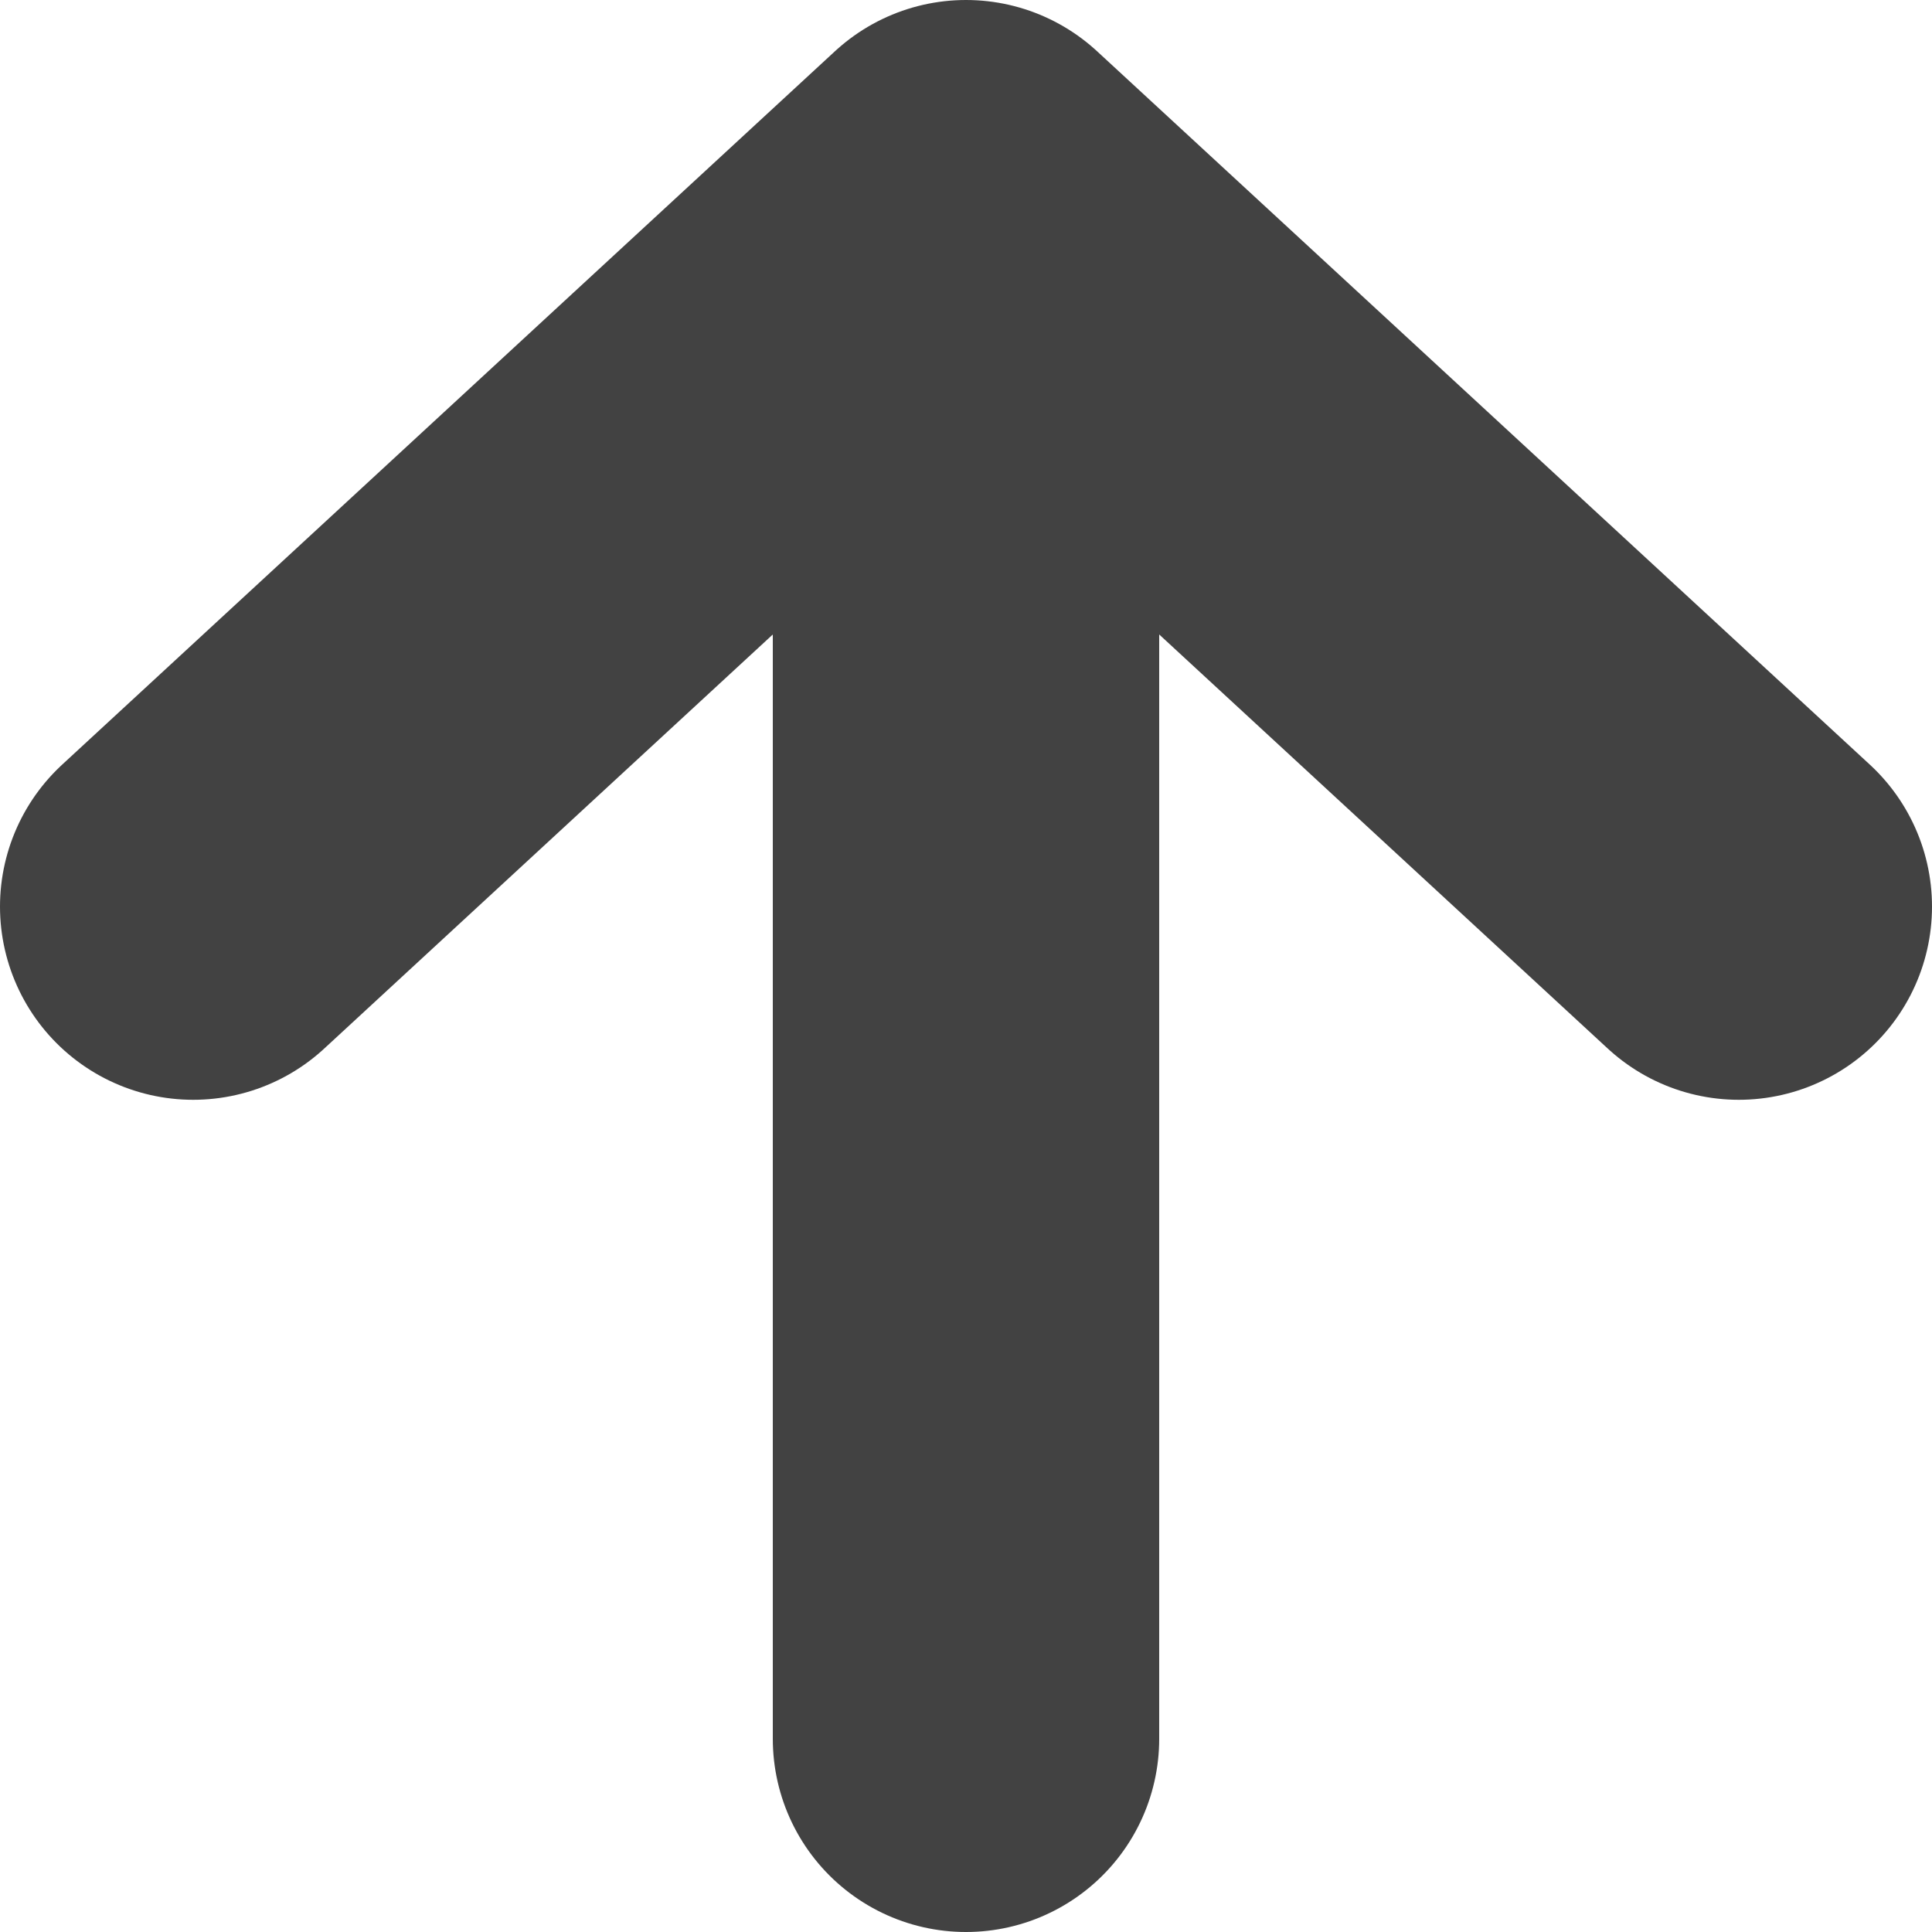
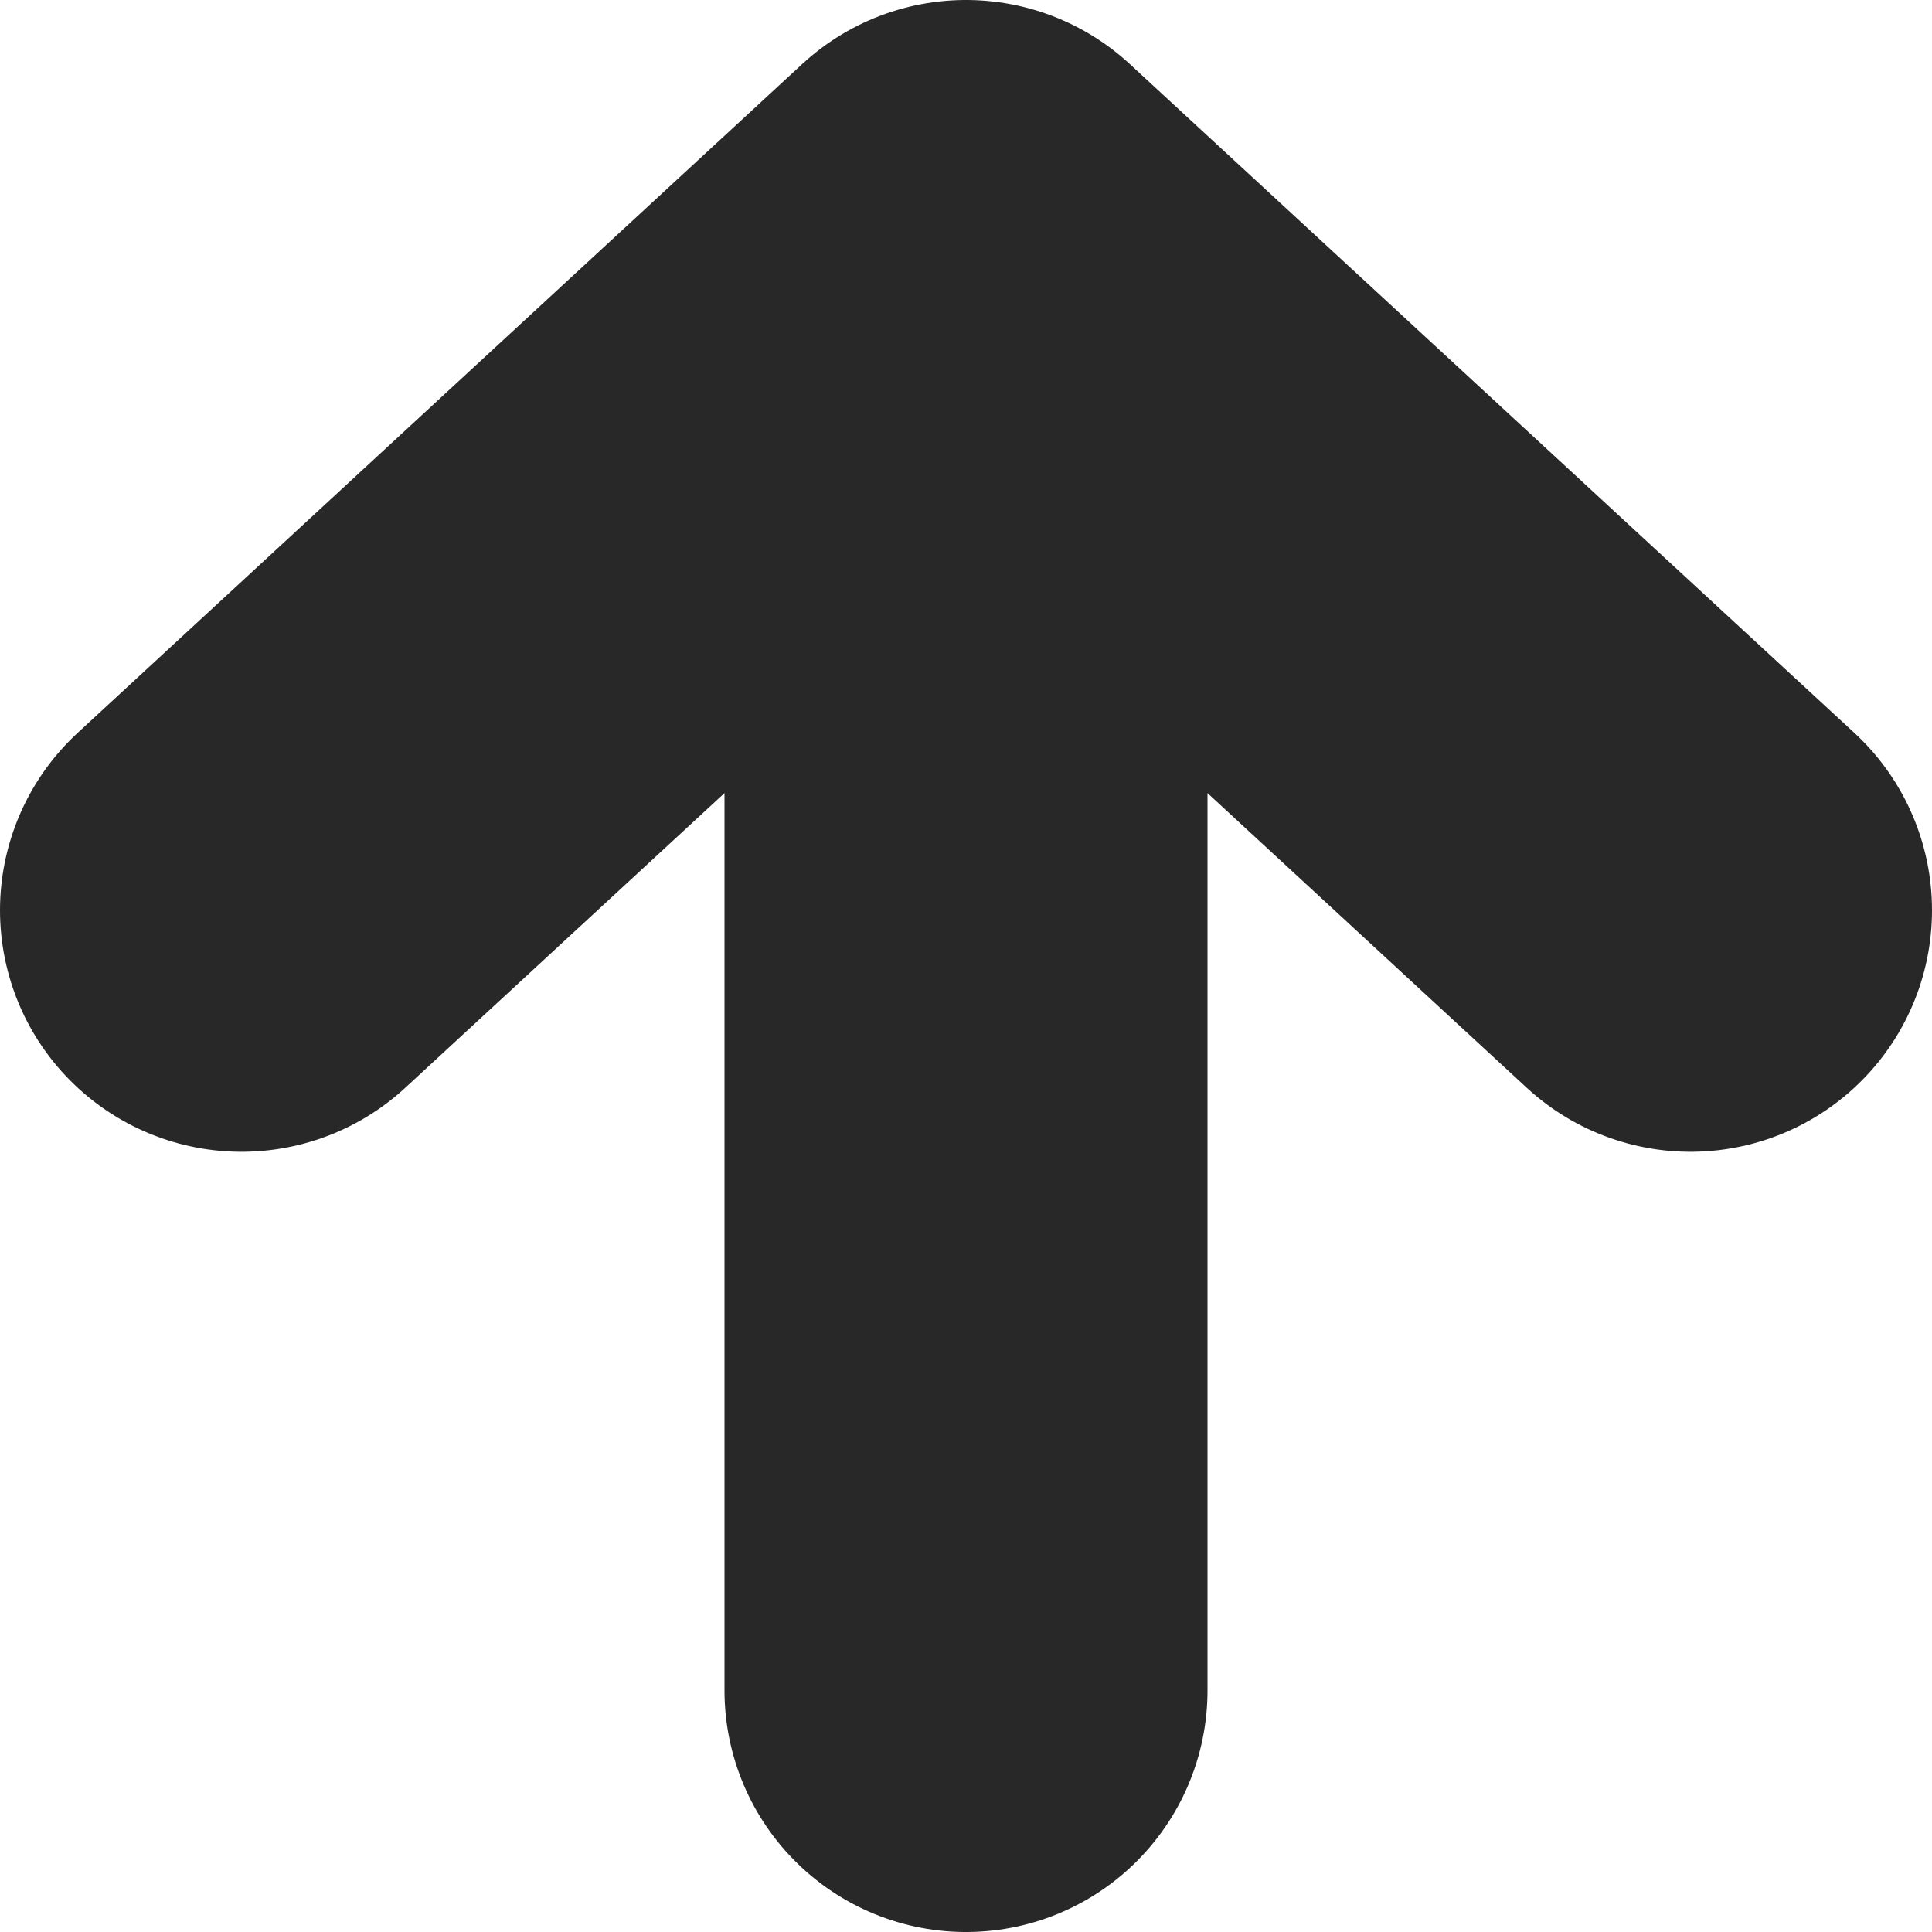
- <svg xmlns="http://www.w3.org/2000/svg" width="20" height="20" viewBox="0 0 20 20" fill="none">
-   <path d="M2 9.385L10 2L18 9.385M10 3.026V18" stroke="#424242" stroke-width="4" stroke-linecap="round" stroke-linejoin="round" />
+ <svg xmlns="http://www.w3.org/2000/svg" width="32" height="32" viewBox="0 0 32 32" fill="none">
+   <path d="M4 15.077L16 4L28 15.077M16 5.538V28" stroke="#282828" stroke-width="8" stroke-linecap="round" stroke-linejoin="round" />
</svg>
